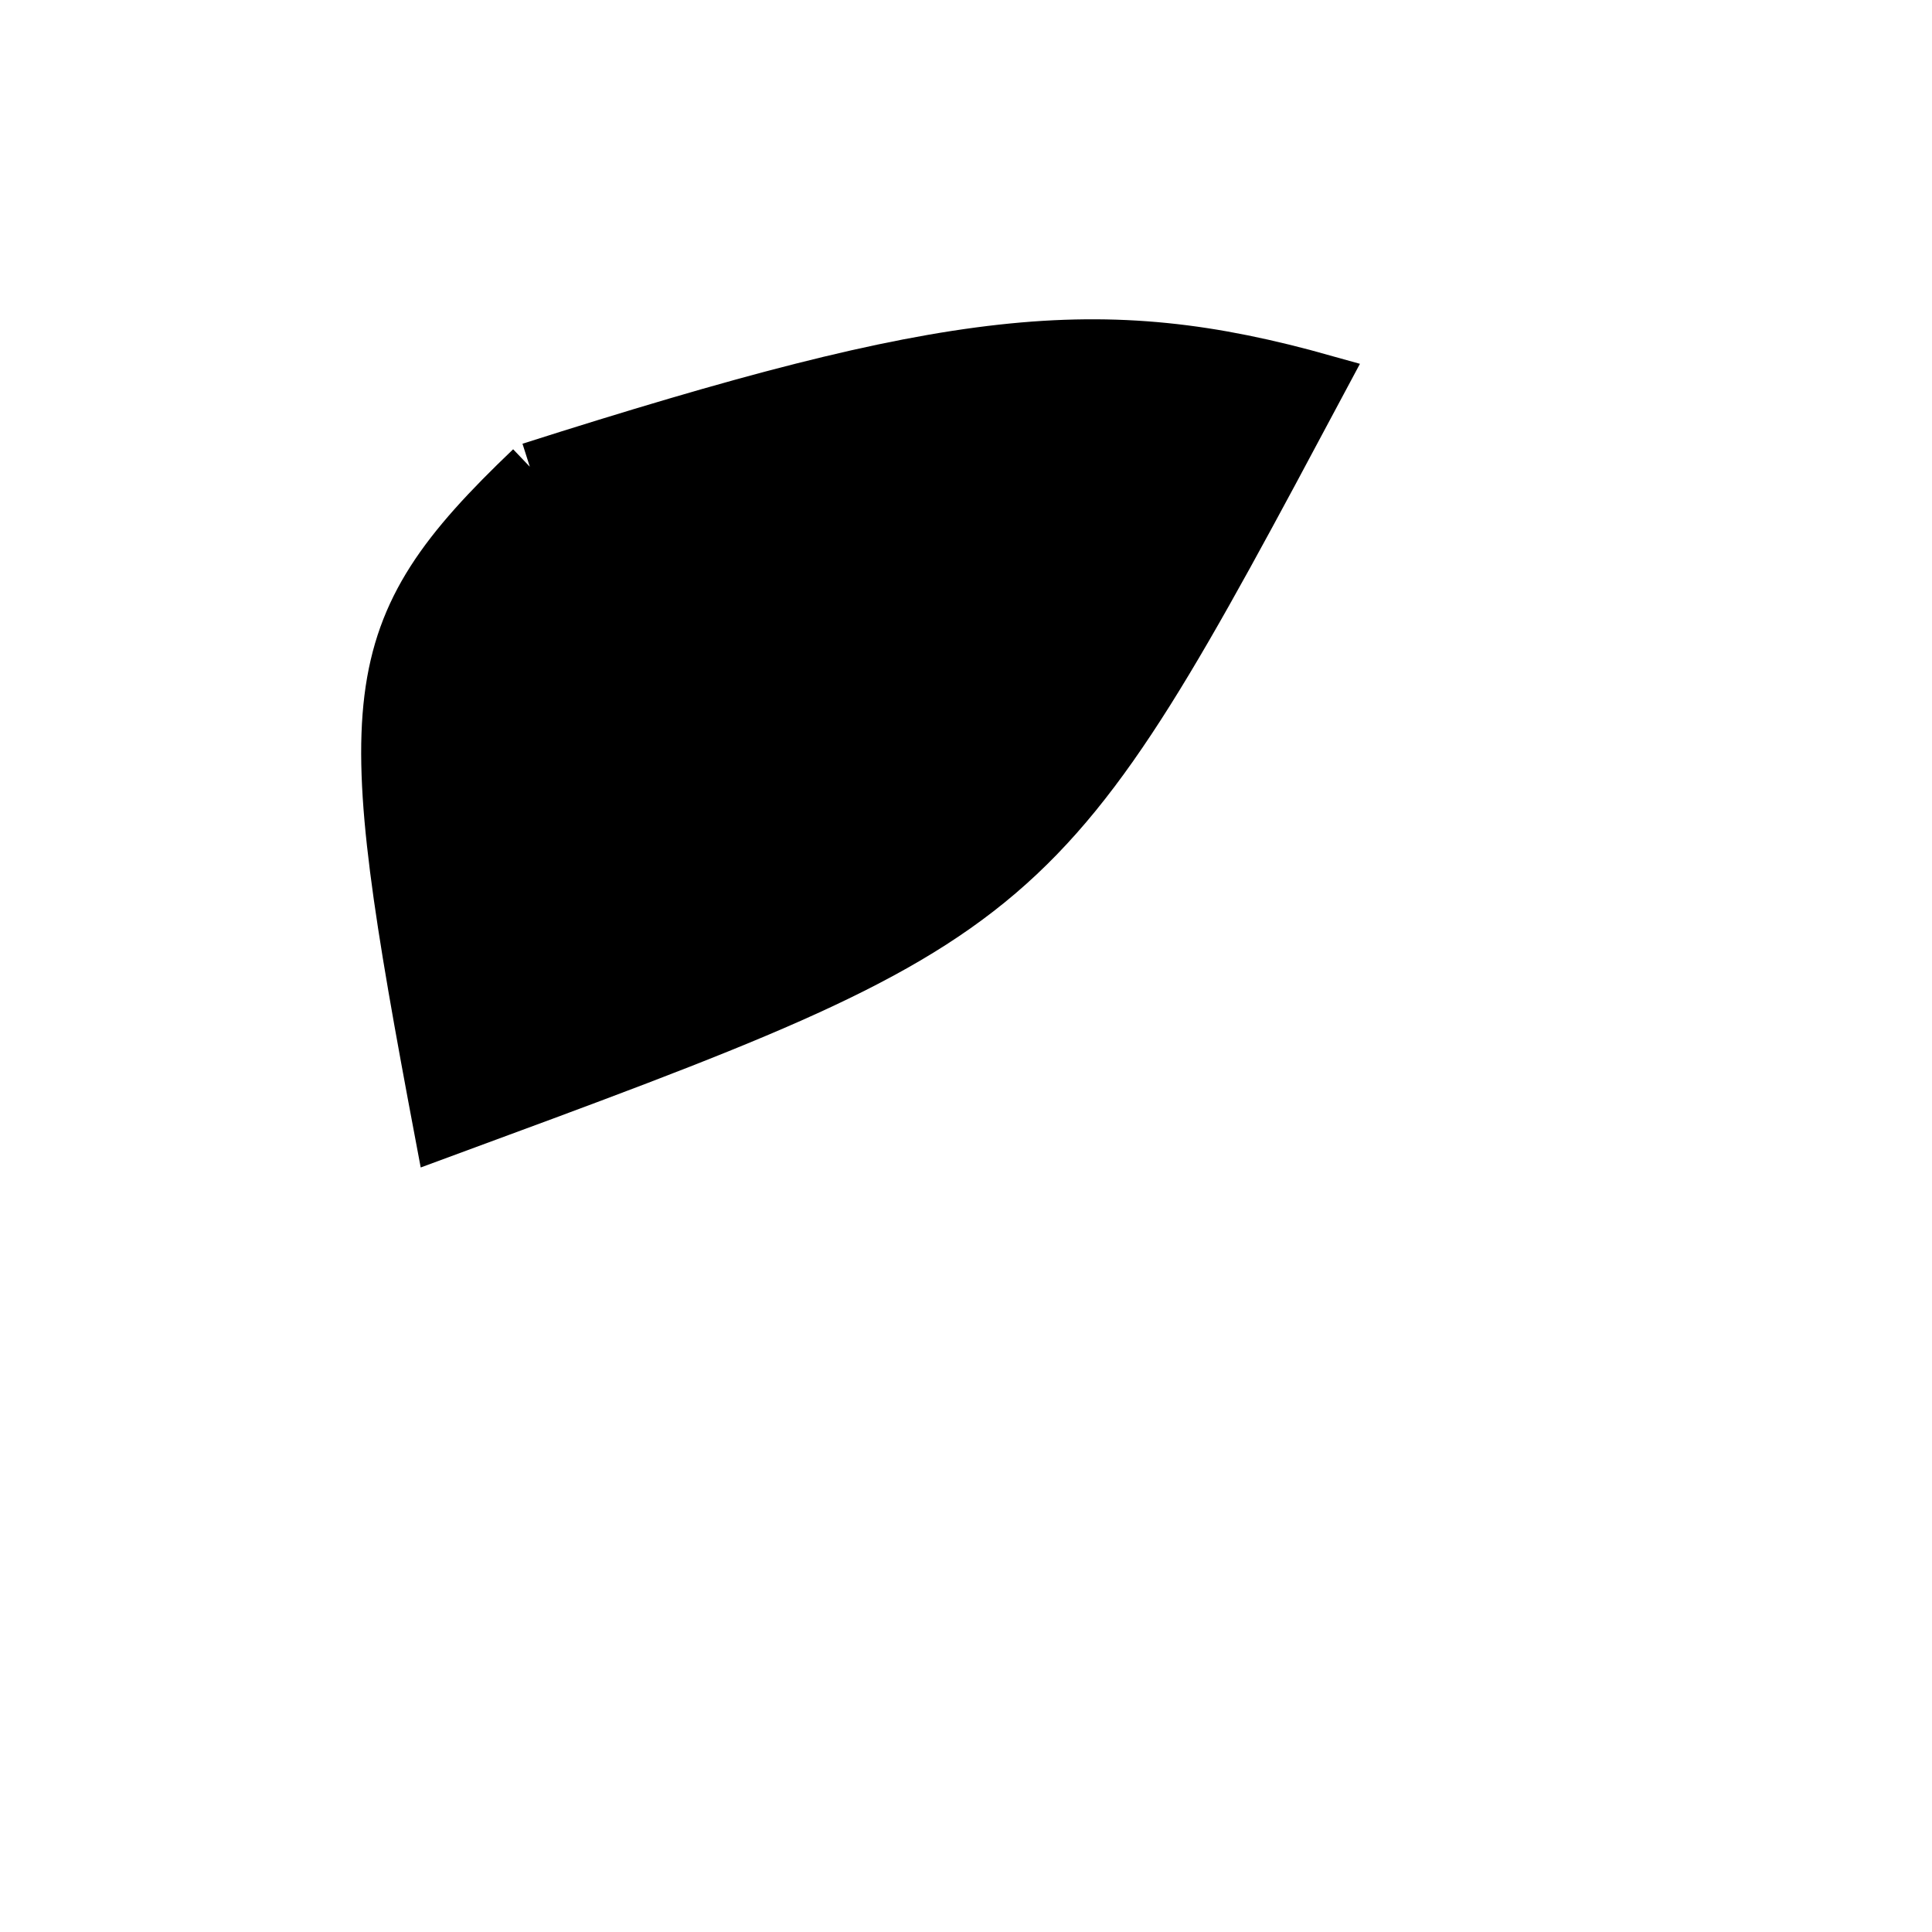
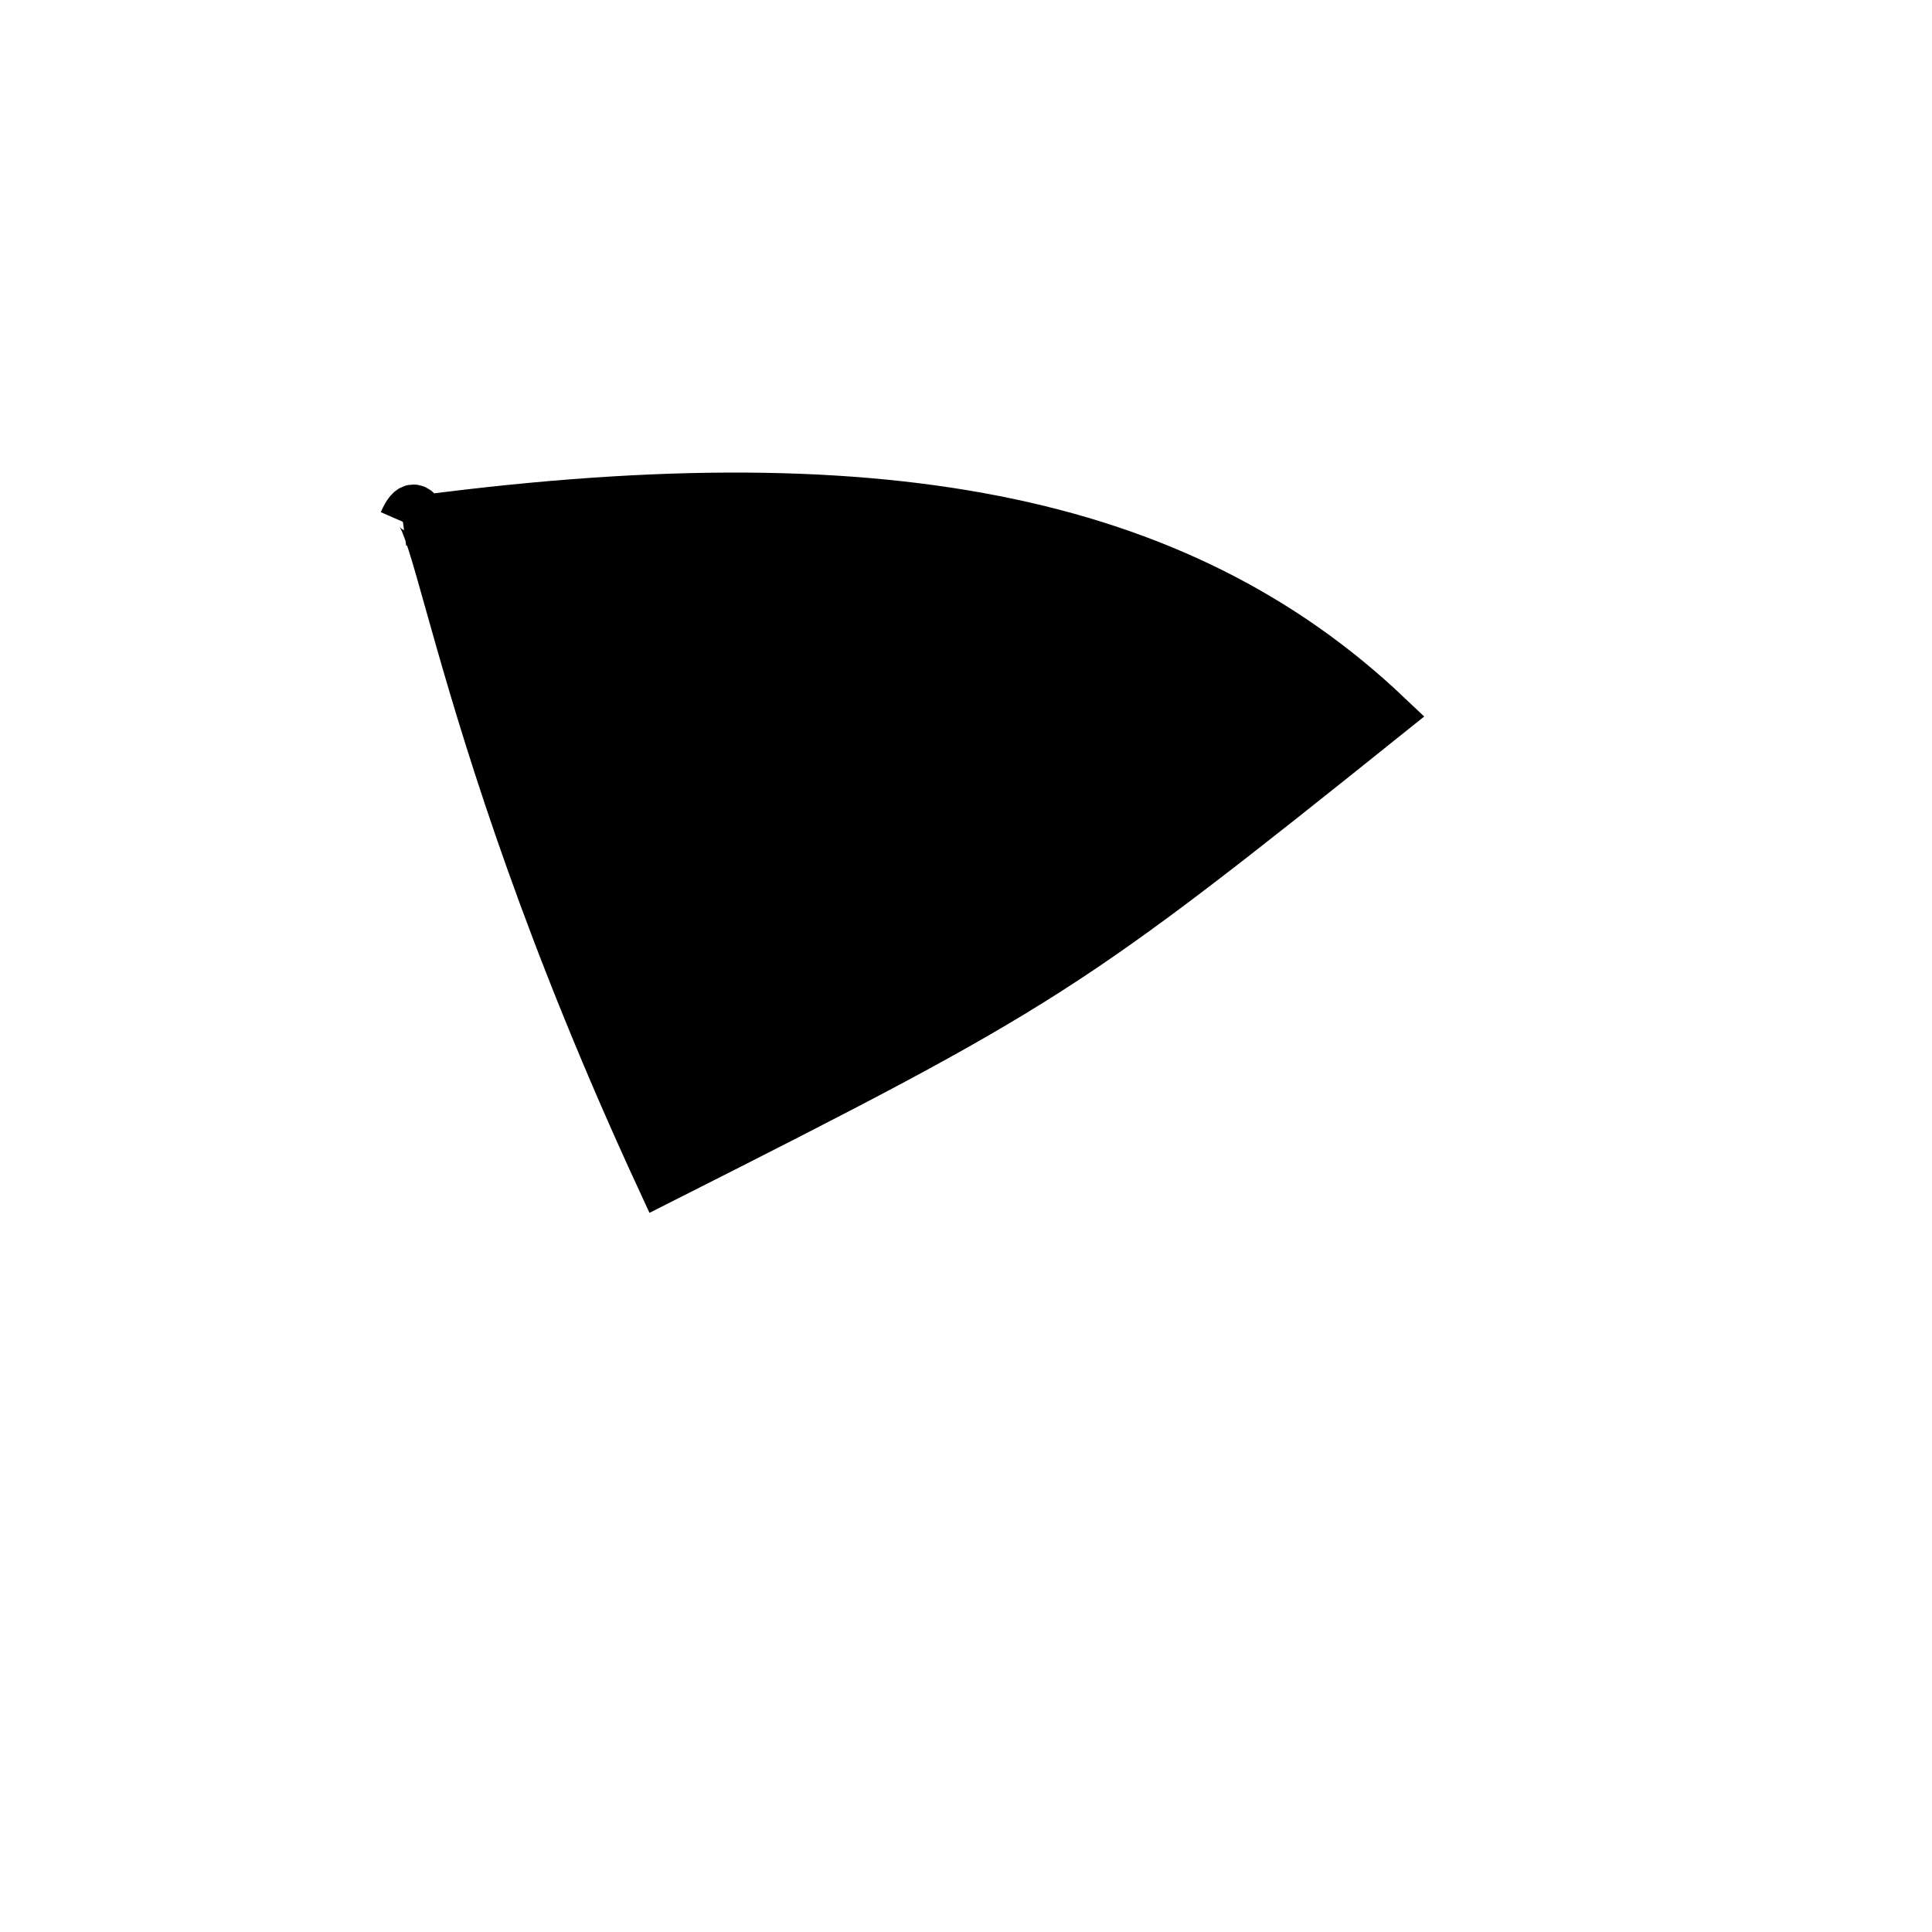
<svg xmlns="http://www.w3.org/2000/svg" width="200px" height="200px" viewBox="0 0 200 200" version="1.1">
-   <path d="M 54.847 48.317C 98.566 34.382 113.863 32.691 137.111 39.227 C 107.462 94.753 107.697 94.552 45.46 117.489 C 36.892 72.063 36.892 65.458 54.847 48.317" fill="black" stroke="black" stroke-width="5" />
+   <path d="M 41.709 54.019C 90.686 47.313 121.934 53.444 143.634 74.015 C 110.449 100.611 108.135 102.093 68.417 122.156 C 45.077 71.664 45.077 46.311 41.709 54.019" fill="black" stroke-dasharray="[0,0]" stroke="black" stroke-width="5" />
</svg>
